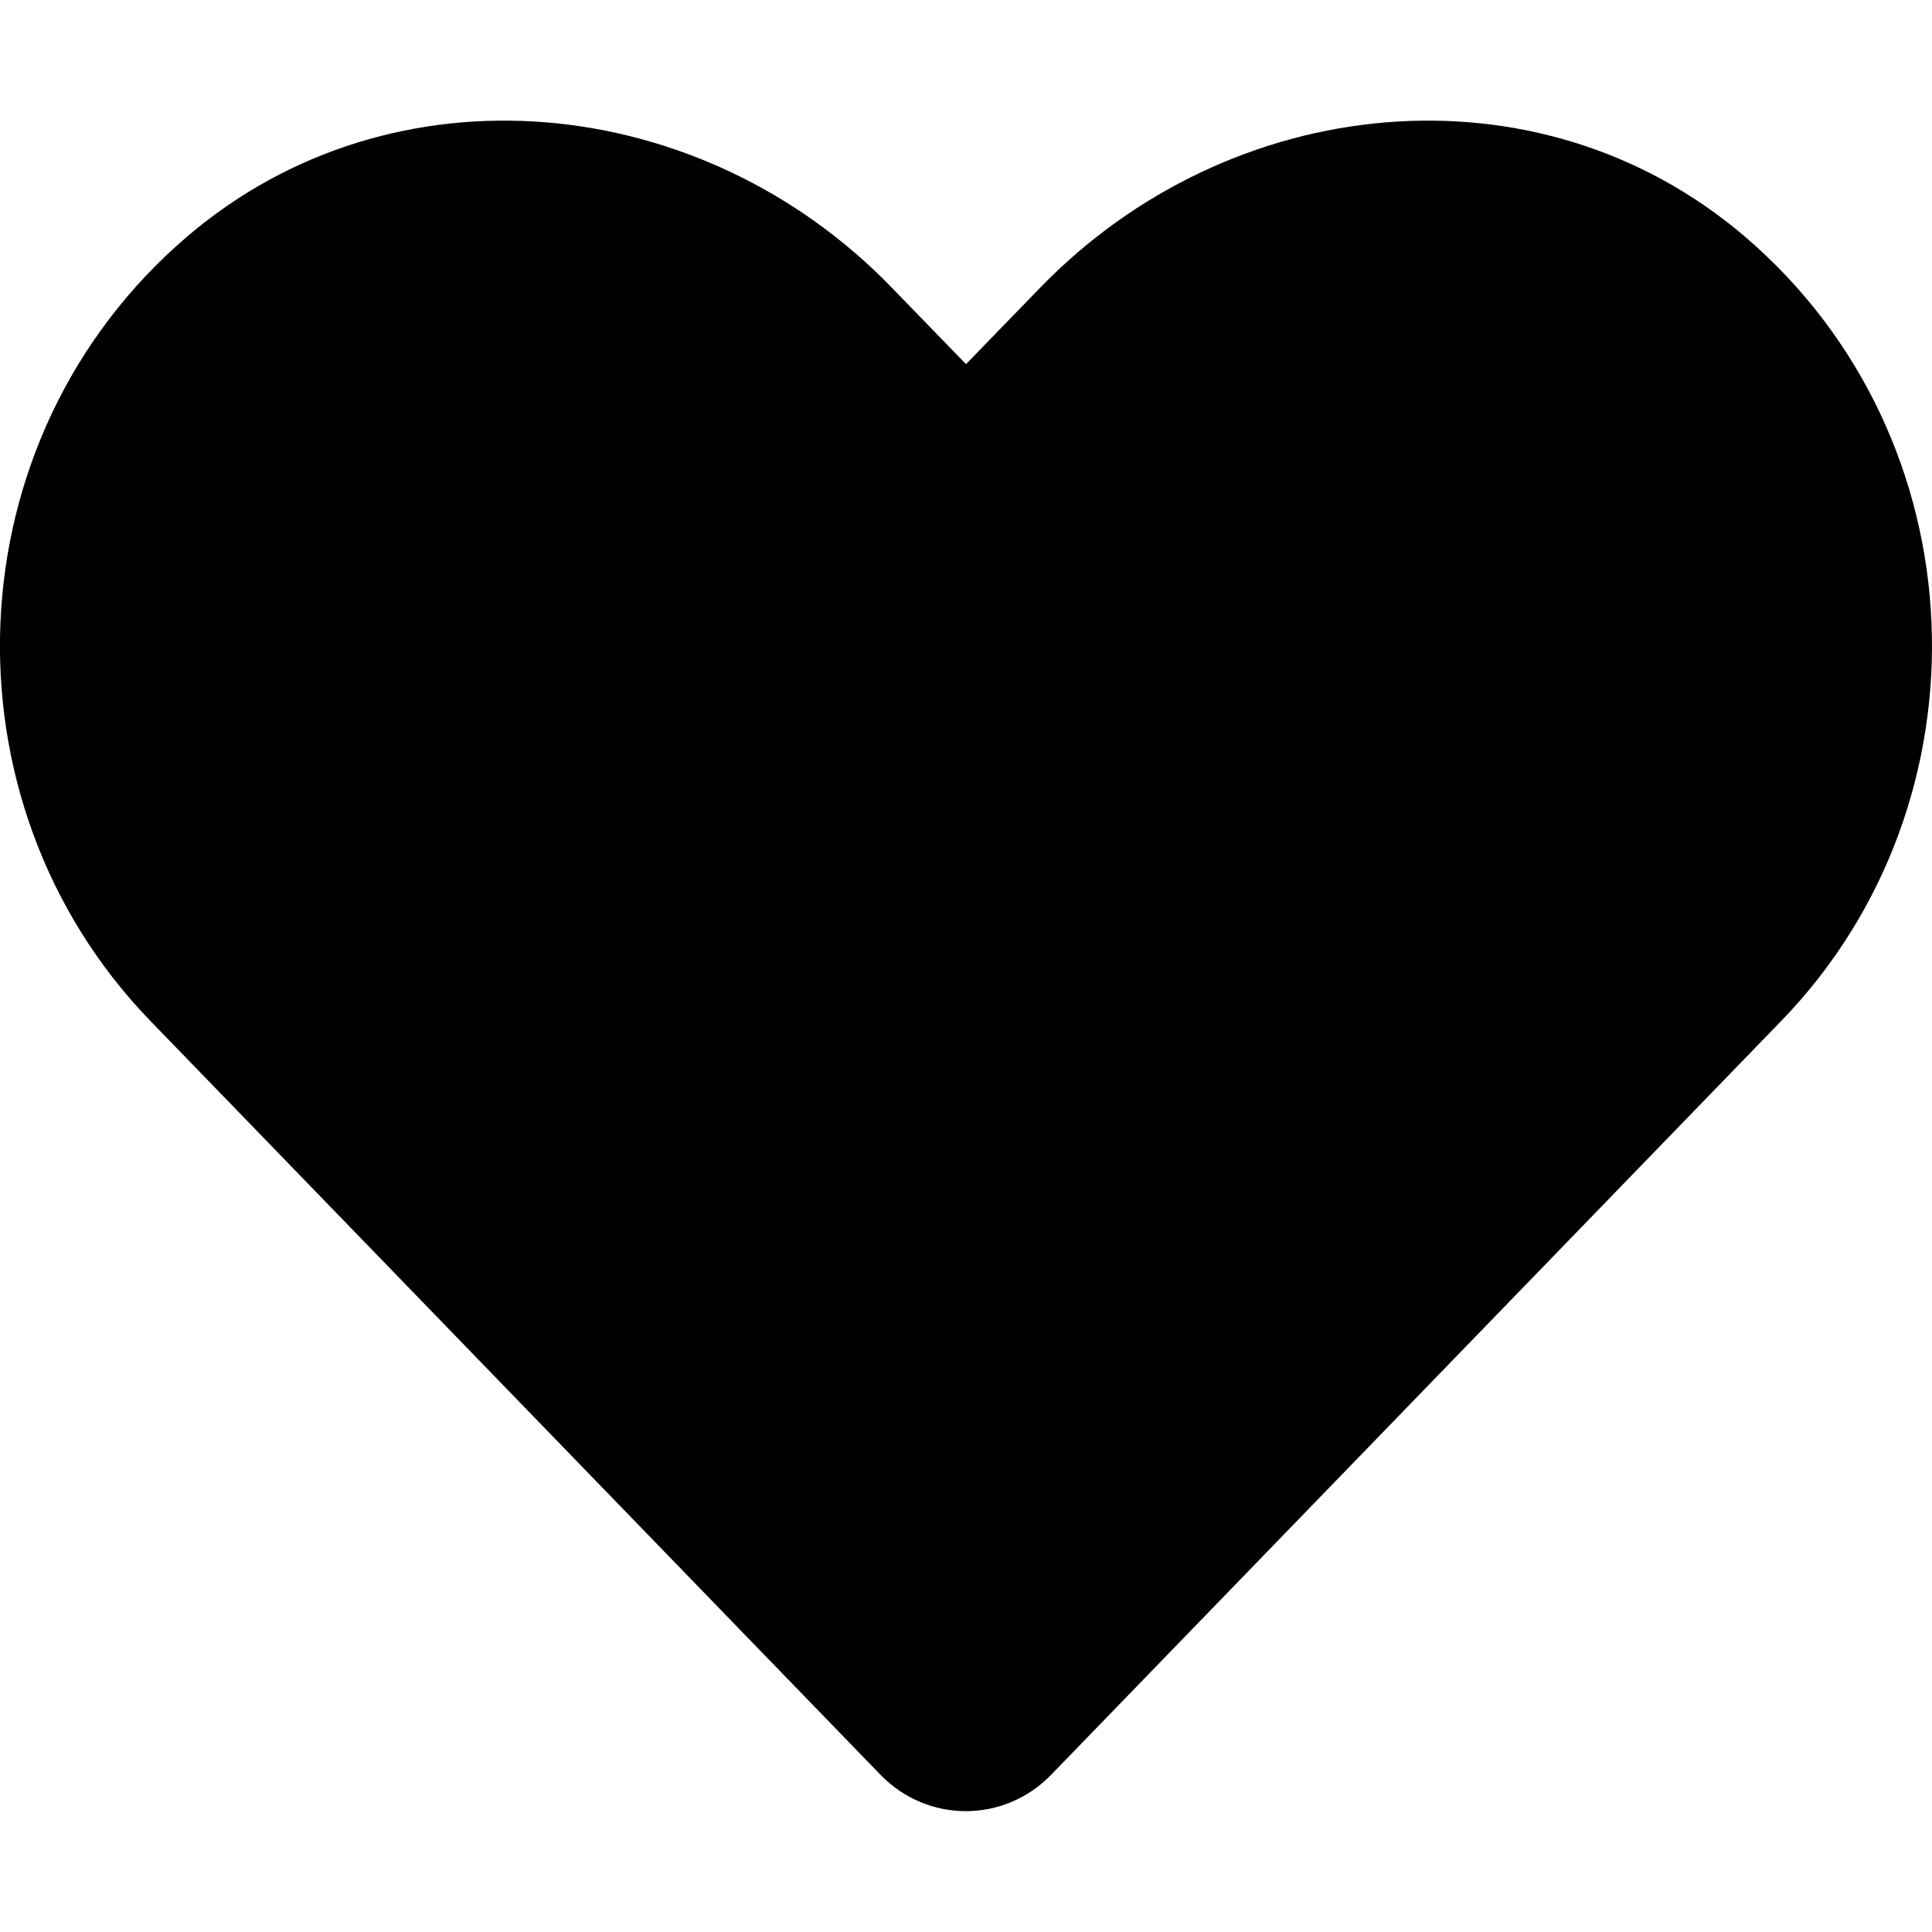
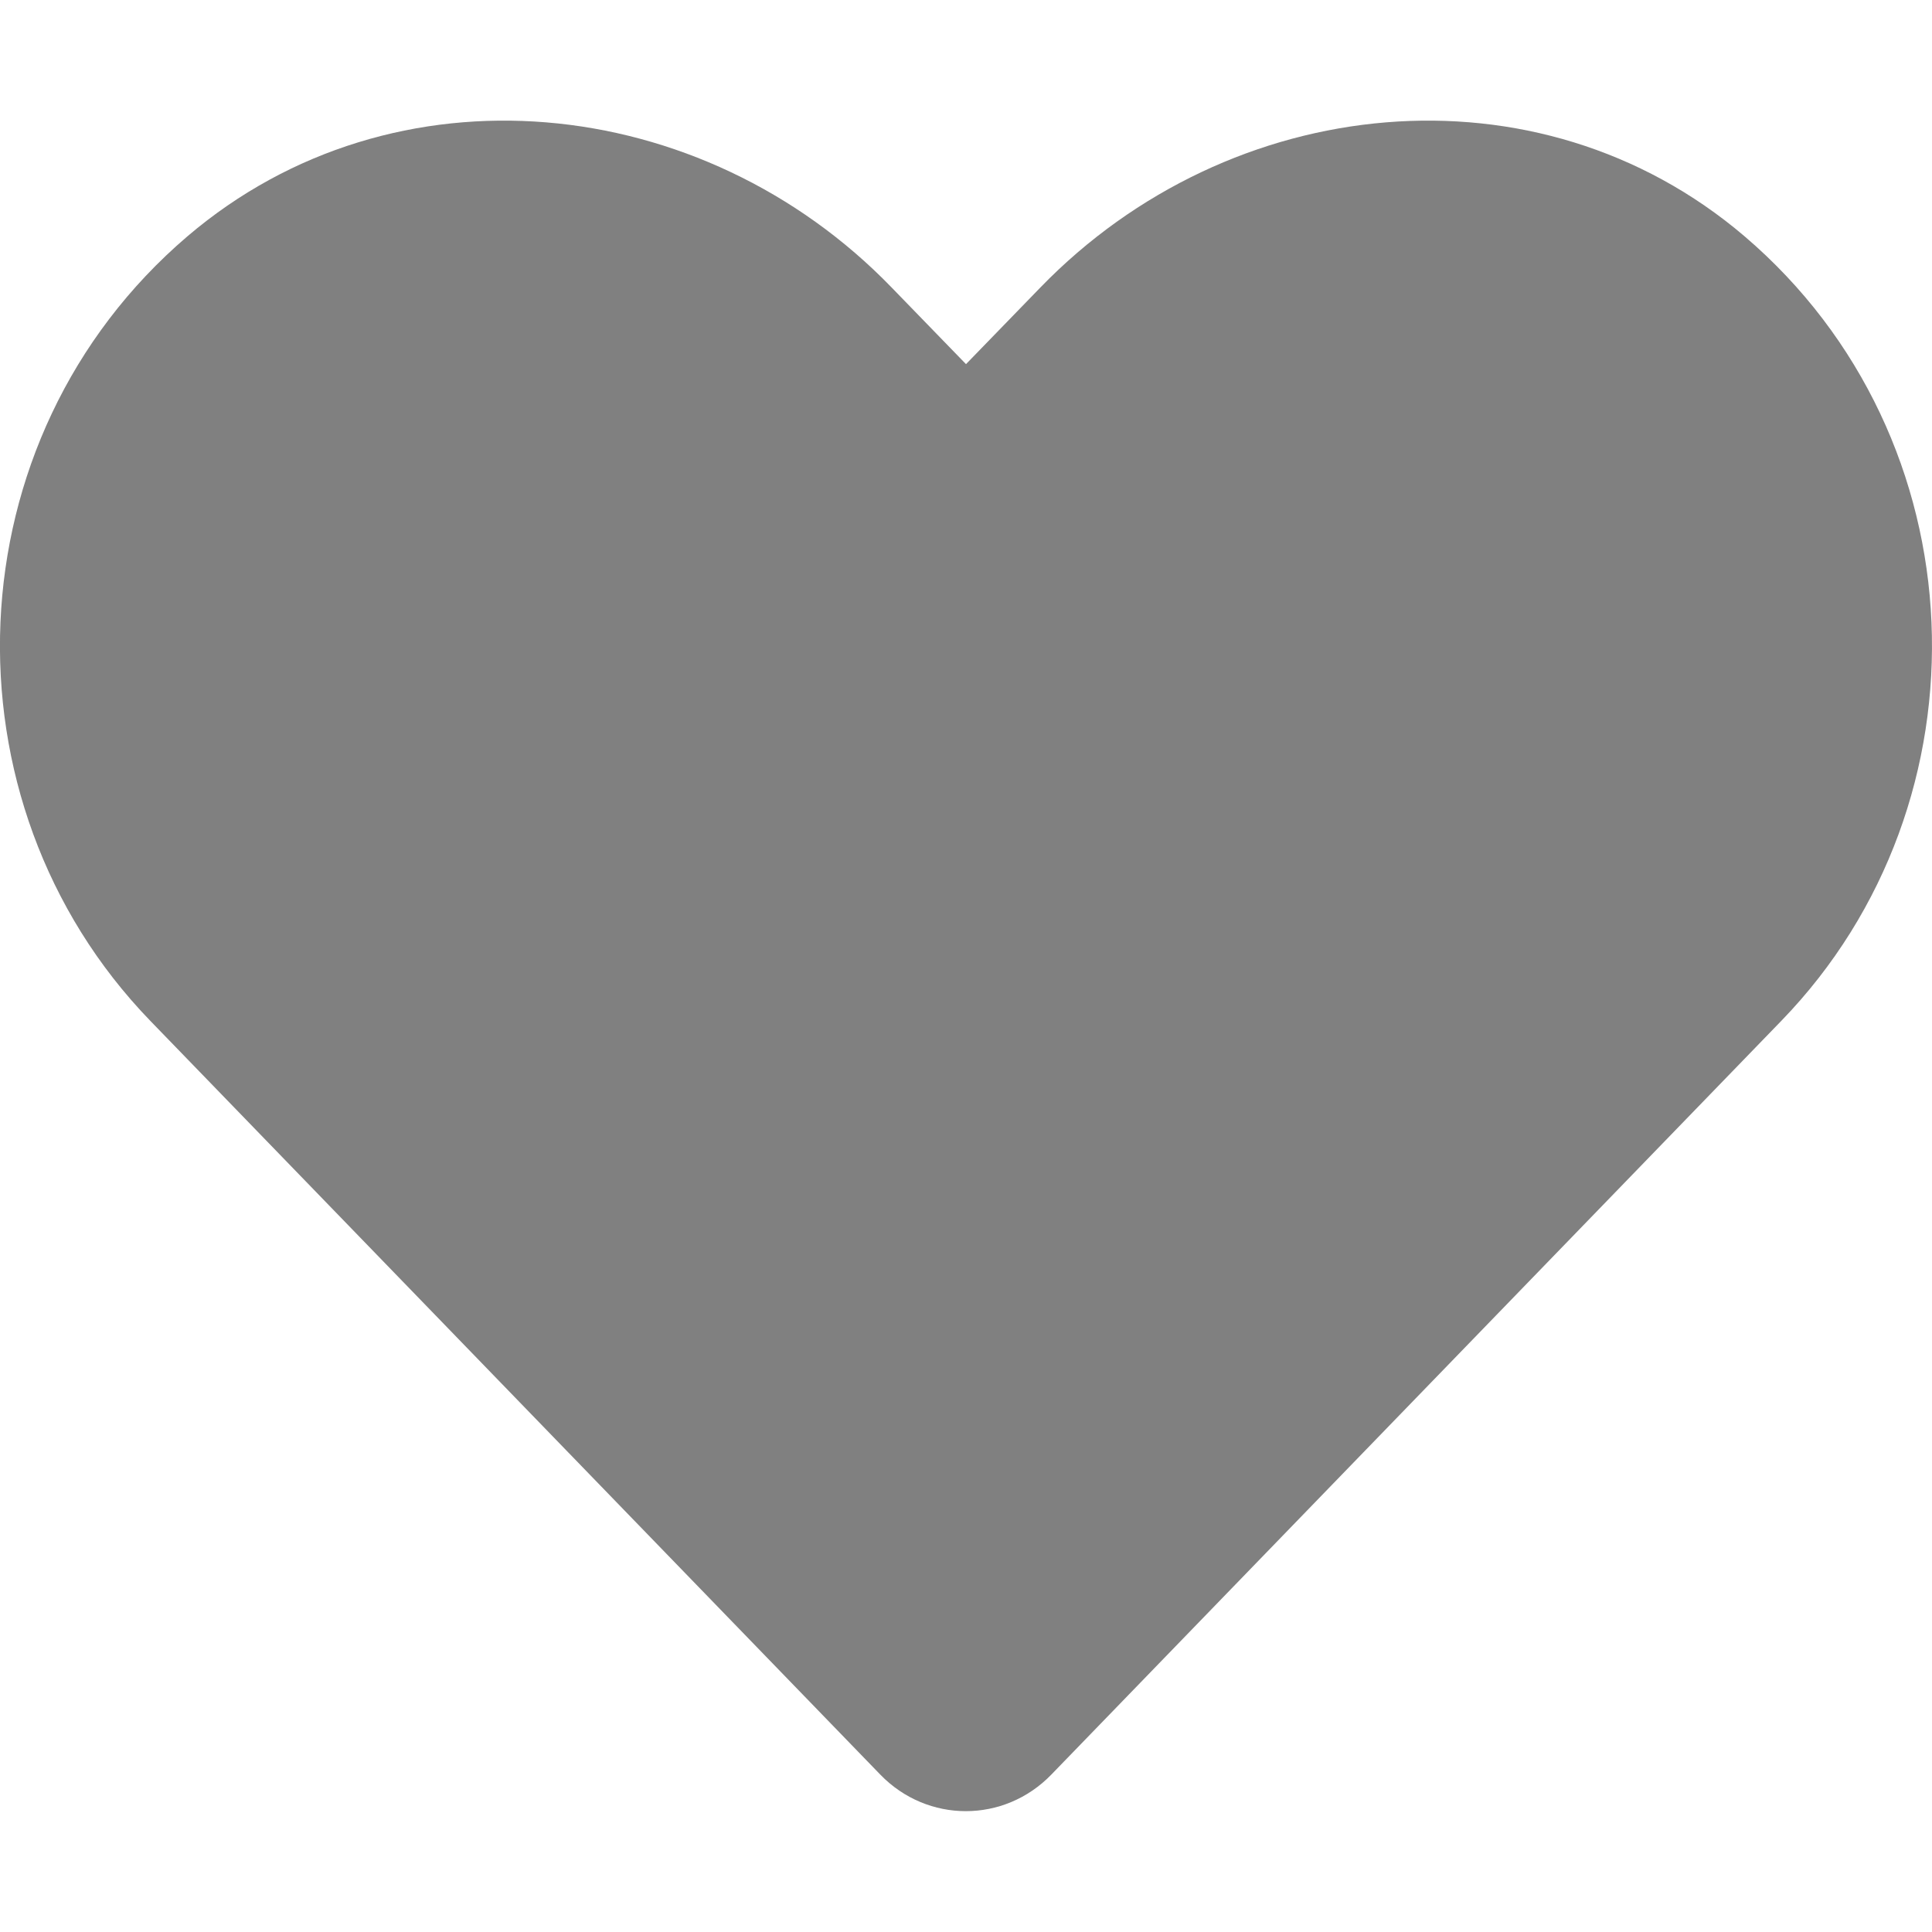
<svg xmlns="http://www.w3.org/2000/svg" aria-hidden="true" focusable="false" data-prefix="fas" data-icon="heart" class="svg-inline--fa fa-heart fa-w-16" role="img" viewBox="0 0 512 512">
-   <path fill="currentColor" d="M462.3 62.6C407.5 15.9 326 24.3 275.7 76.2L256 96.5l-19.7-20.3C186.1 24.3 104.5 15.9 49.7 62.6c-62.8 53.6-66.1 149.8-9.9 207.9l193.5 199.8c12.5 12.9 32.8 12.9 45.3 0l193.5-199.8c56.3-58.1 53-154.3-9.8-207.9z" />
+   <path fill="#808080" d="M462.3 62.6C407.5 15.9 326 24.3 275.7 76.2L256 96.5l-19.7-20.3C186.1 24.3 104.5 15.9 49.7 62.6c-62.8 53.6-66.1 149.8-9.9 207.9l193.5 199.8c12.5 12.9 32.8 12.9 45.3 0l193.5-199.8c56.3-58.1 53-154.3-9.8-207.9z" />
</svg>
